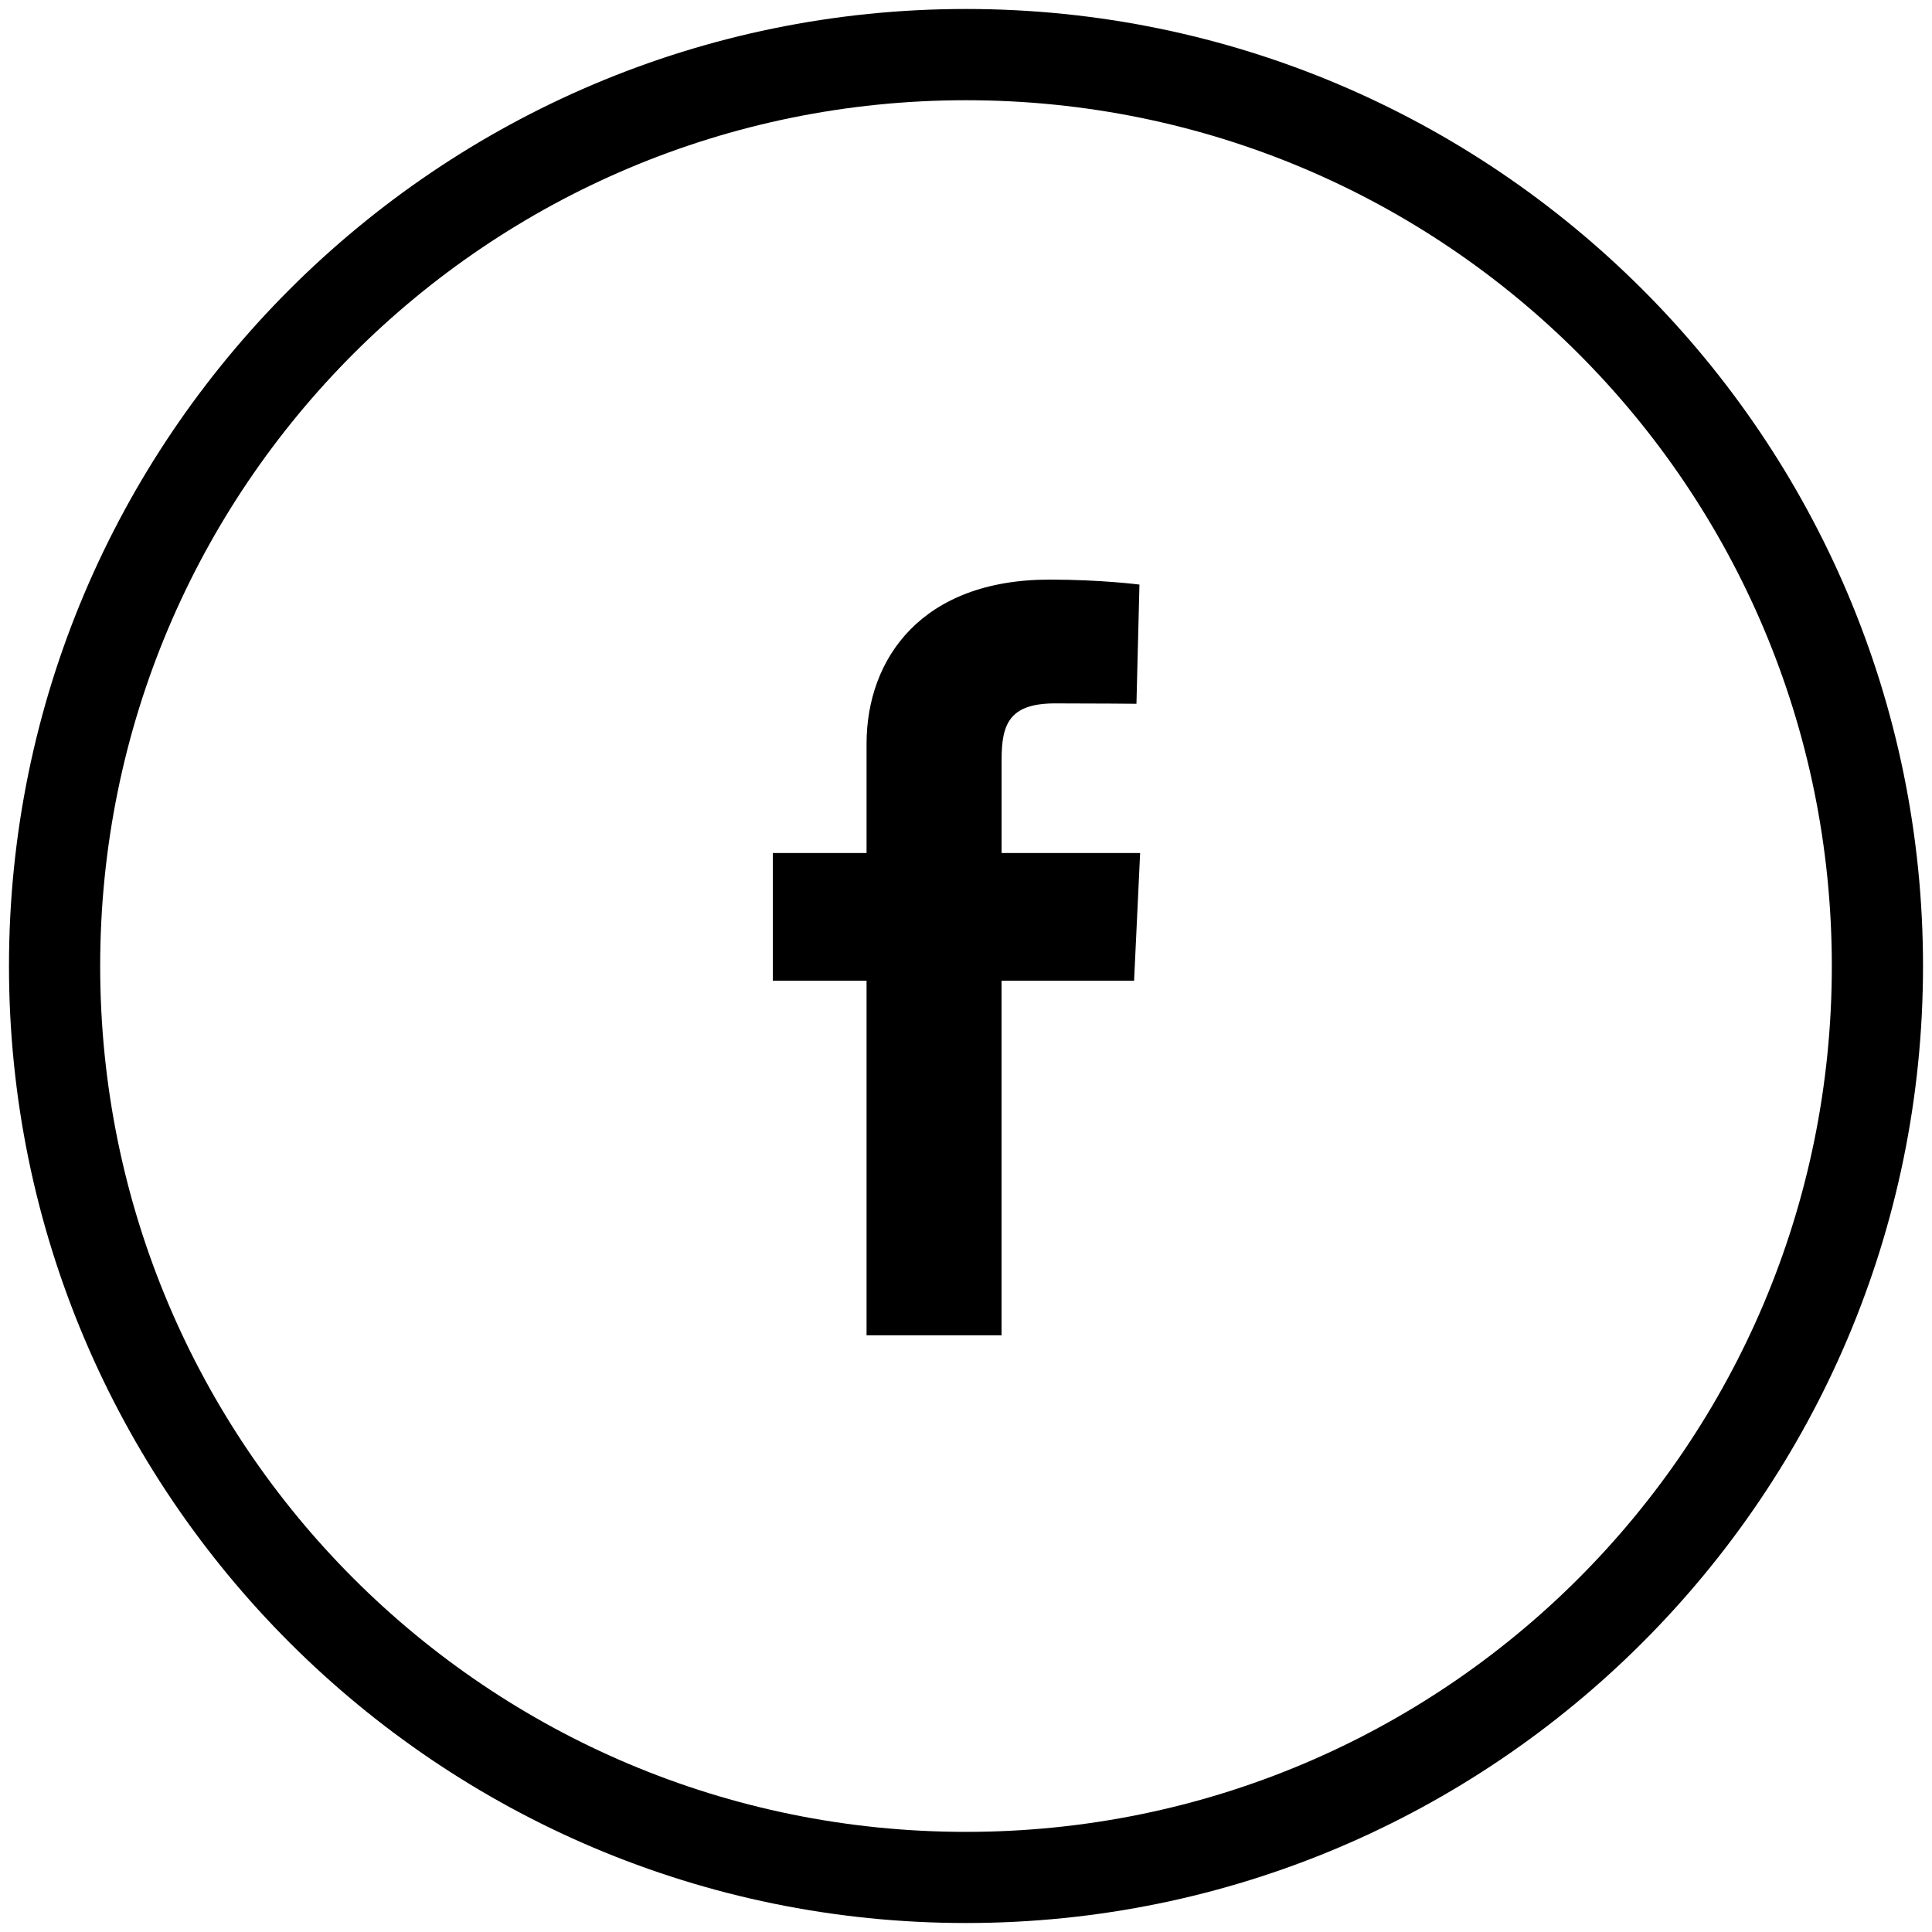
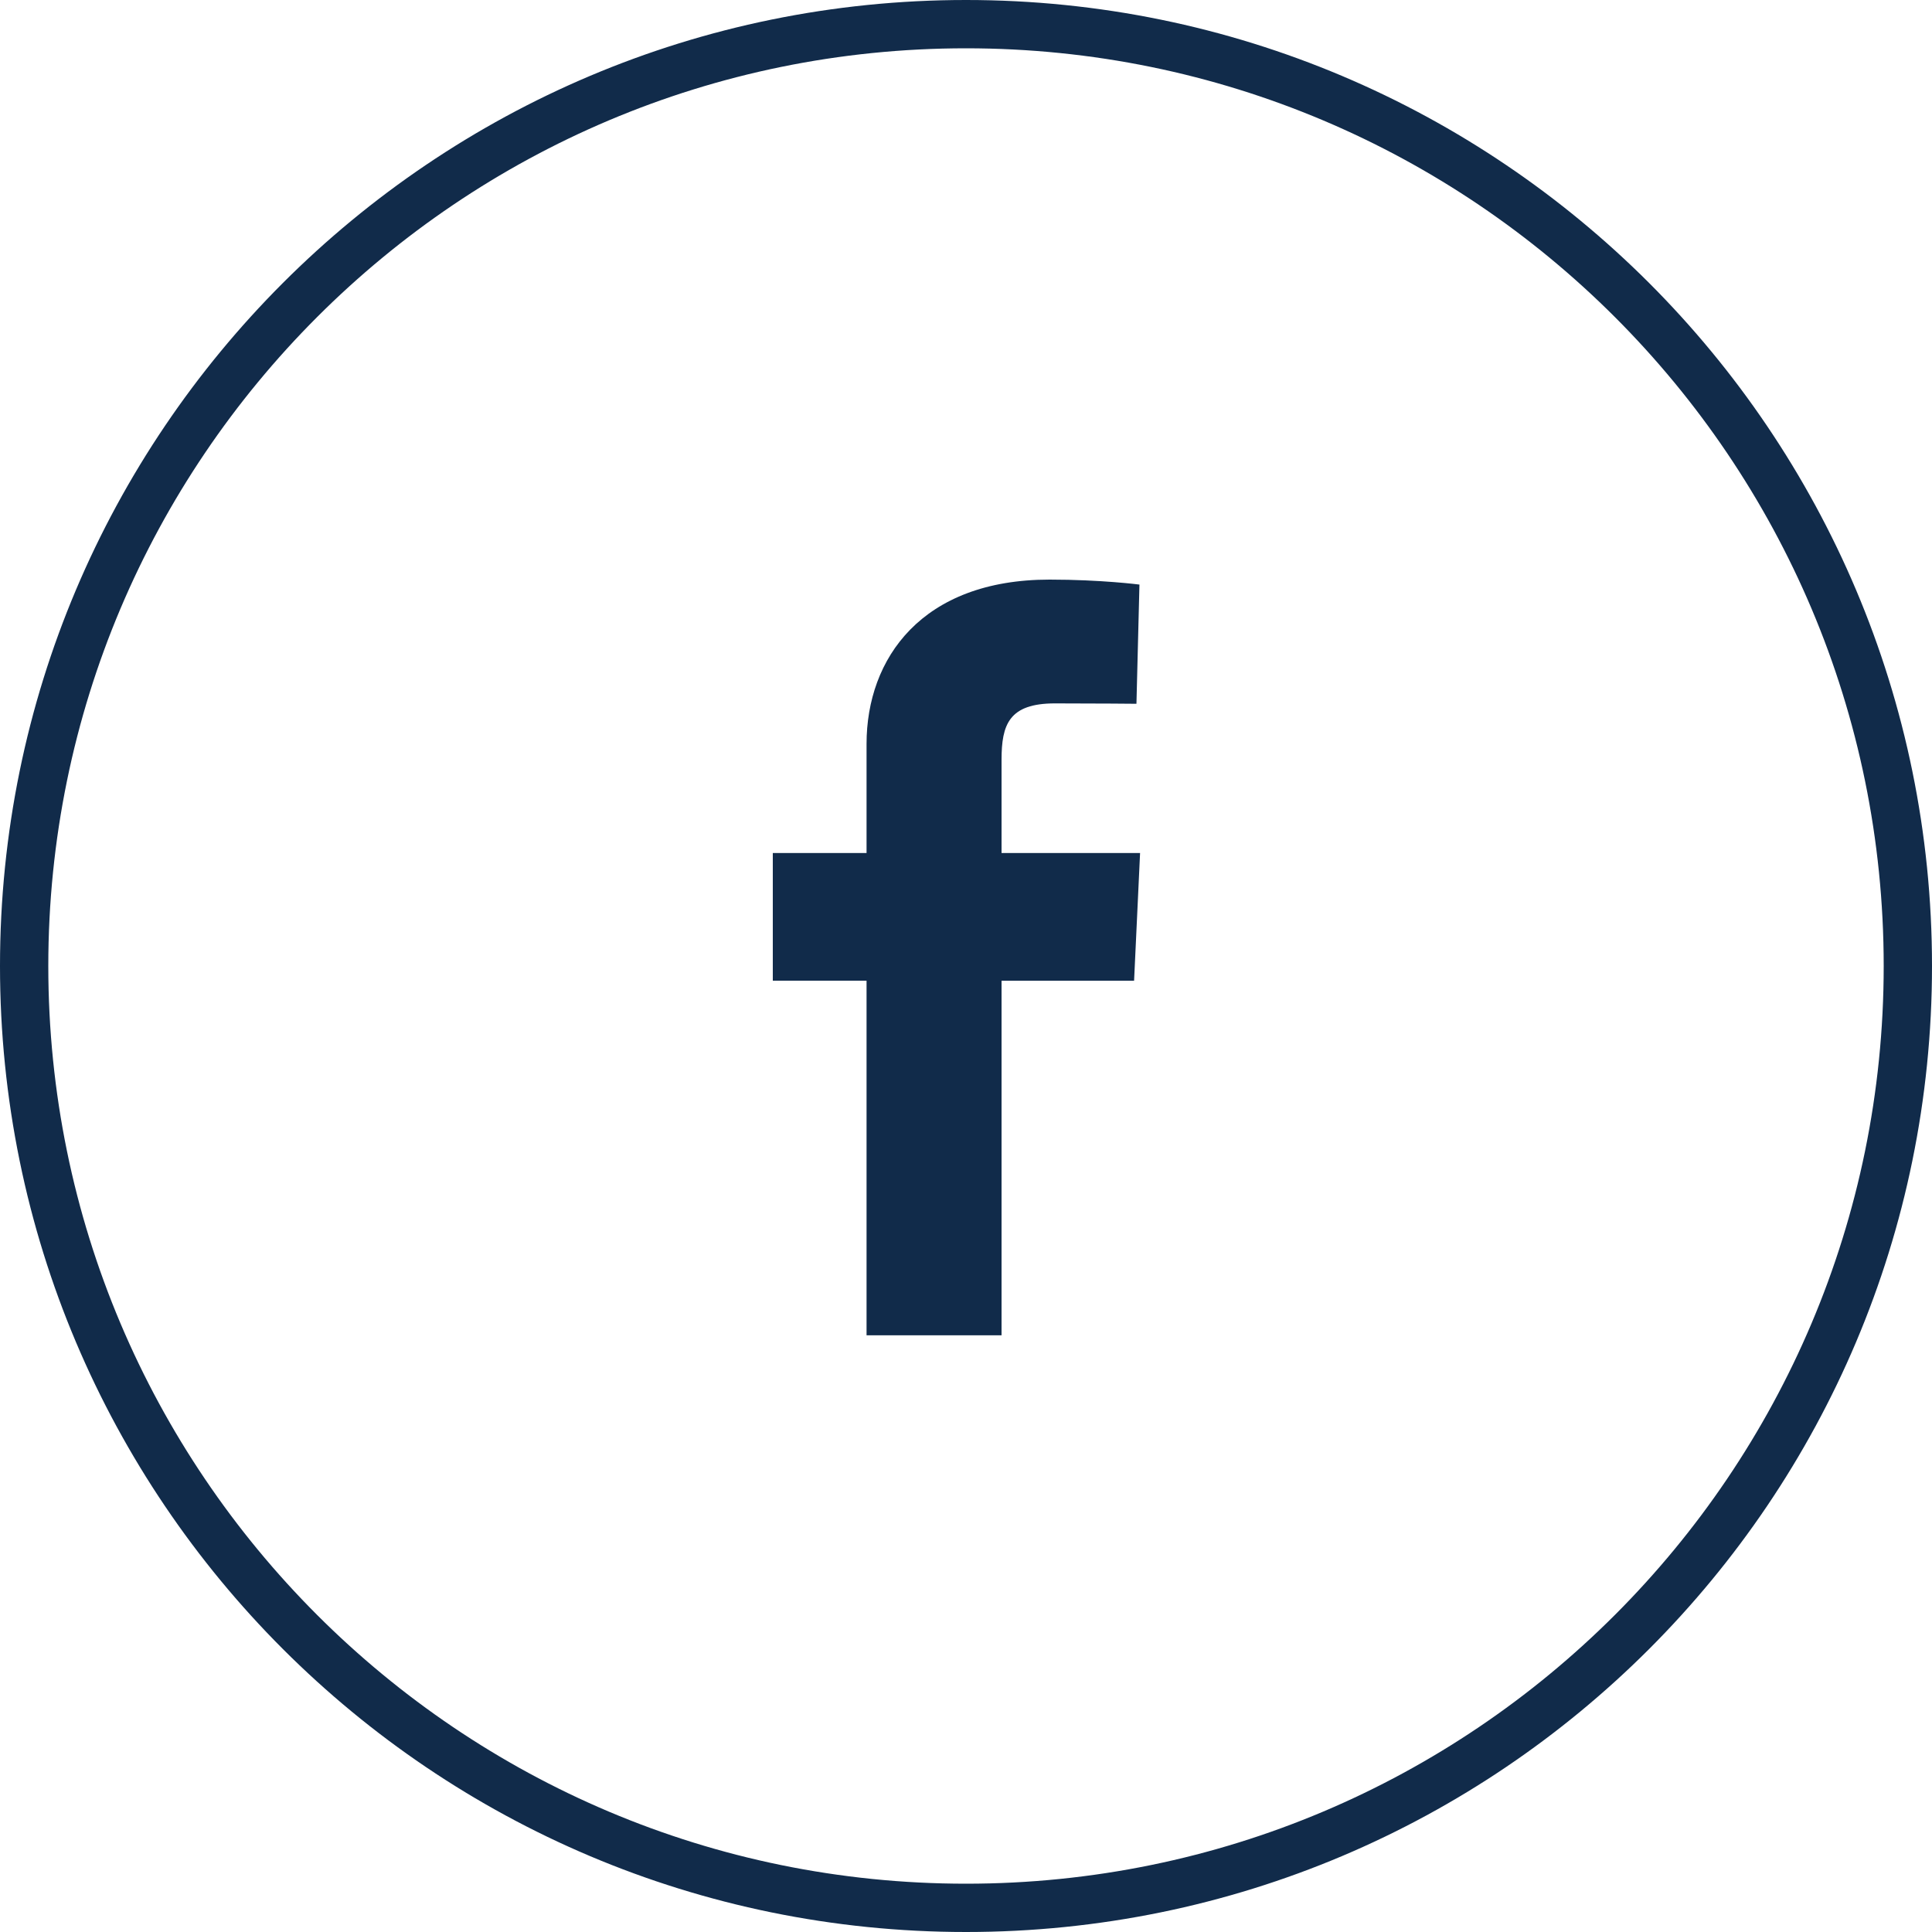
- <svg xmlns="http://www.w3.org/2000/svg" width="40" height="40" version="1.1">
-   <path d="m17.941 27.646v-7.342h-1.941v-2.643h1.941v-2.258c0-1.774 1.147-3.403 3.789-3.403 1.07 0 1.861 0.103 1.861 0.103l-0.062 2.468s-0.807-0.008-1.687-0.008c-0.953 0-1.105 0.439-1.105 1.168v1.93h2.868l-0.125 2.643h-2.744v7.342h-2.795z" />
-   <path d="m20 0.186c-10.932-1e-8 -19.814 8.883-19.814 19.814 0 10.932 8.883 19.814 19.814 19.814 10.932 0 19.814-8.883 19.814-19.814 0-10.932-8.883-19.814-19.814-19.814zm0 1.889c9.912-1e-7 17.926 8.014 17.926 17.926 0 9.912-8.014 17.926-17.926 17.926-9.912 0-17.926-8.014-17.926-17.926 0-9.912 8.014-17.926 17.926-17.926z" color="#000000" color-rendering="auto" dominant-baseline="auto" image-rendering="auto" shape-rendering="auto" solid-color="#000000" style="font-feature-settings:normal;font-variant-alternates:normal;font-variant-caps:normal;font-variant-ligatures:normal;font-variant-numeric:normal;font-variant-position:normal;isolation:auto;mix-blend-mode:normal;shape-padding:0;text-decoration-color:#000000;text-decoration-line:none;text-decoration-style:solid;text-indent:0;text-orientation:mixed;text-transform:none;white-space:normal" />
+ <svg xmlns="http://www.w3.org/2000/svg" width="40" height="40">
+   <defs>
+     <clipPath id="clip_0">
+       <rect x="-320" y="-855" width="1440" height="4355" clip-rule="evenodd" />
+     </clipPath>
+   </defs>
+   <g clip-path="url(#clip_0)">
+     <path fill="rgb(17,43,74)" stroke="none" transform="translate(16 12)" d="M1.941 15.646L1.941 8.304L0 8.304L0 5.661L1.941 5.661C1.941 5.661 1.941 4.578 1.941 3.403C1.941 1.629 3.088 0 5.73 0C6.8 0 7.591 0.103 7.591 0.103L7.529 2.571C7.529 2.571 6.722 2.563 5.841 2.563C4.889 2.563 4.736 3.002 4.736 3.731C4.736 4.307 4.736 2.503 4.736 5.661L7.604 5.661L7.48 8.305L4.736 8.305L4.736 15.646L1.941 15.646L1.941 15.646Z" />
+   </g>
+   <defs>
+     <clipPath id="clip_1">
+       <path d="M40 20C40 31.046 31.046 40 20 40C8.954 40 0 31.046 0 20C0 8.954 8.954 0 20 0C31.046 0 40 8.954 40 20Z" clip-rule="evenodd" />
+     </clipPath>
+   </defs>
+   <g clip-path="url(#clip_1)">
+     <path fill="none" stroke="rgb(17,43,74)" stroke-width="2" stroke-miterlimit="4" d="M20 40C31.046 40 40 31.046 40 20C40 8.954 31.046 0 20 0C8.954 0 0 8.954 0 20C0 31.046 8.954 40 20 40Z" />
+   </g>
</svg>
